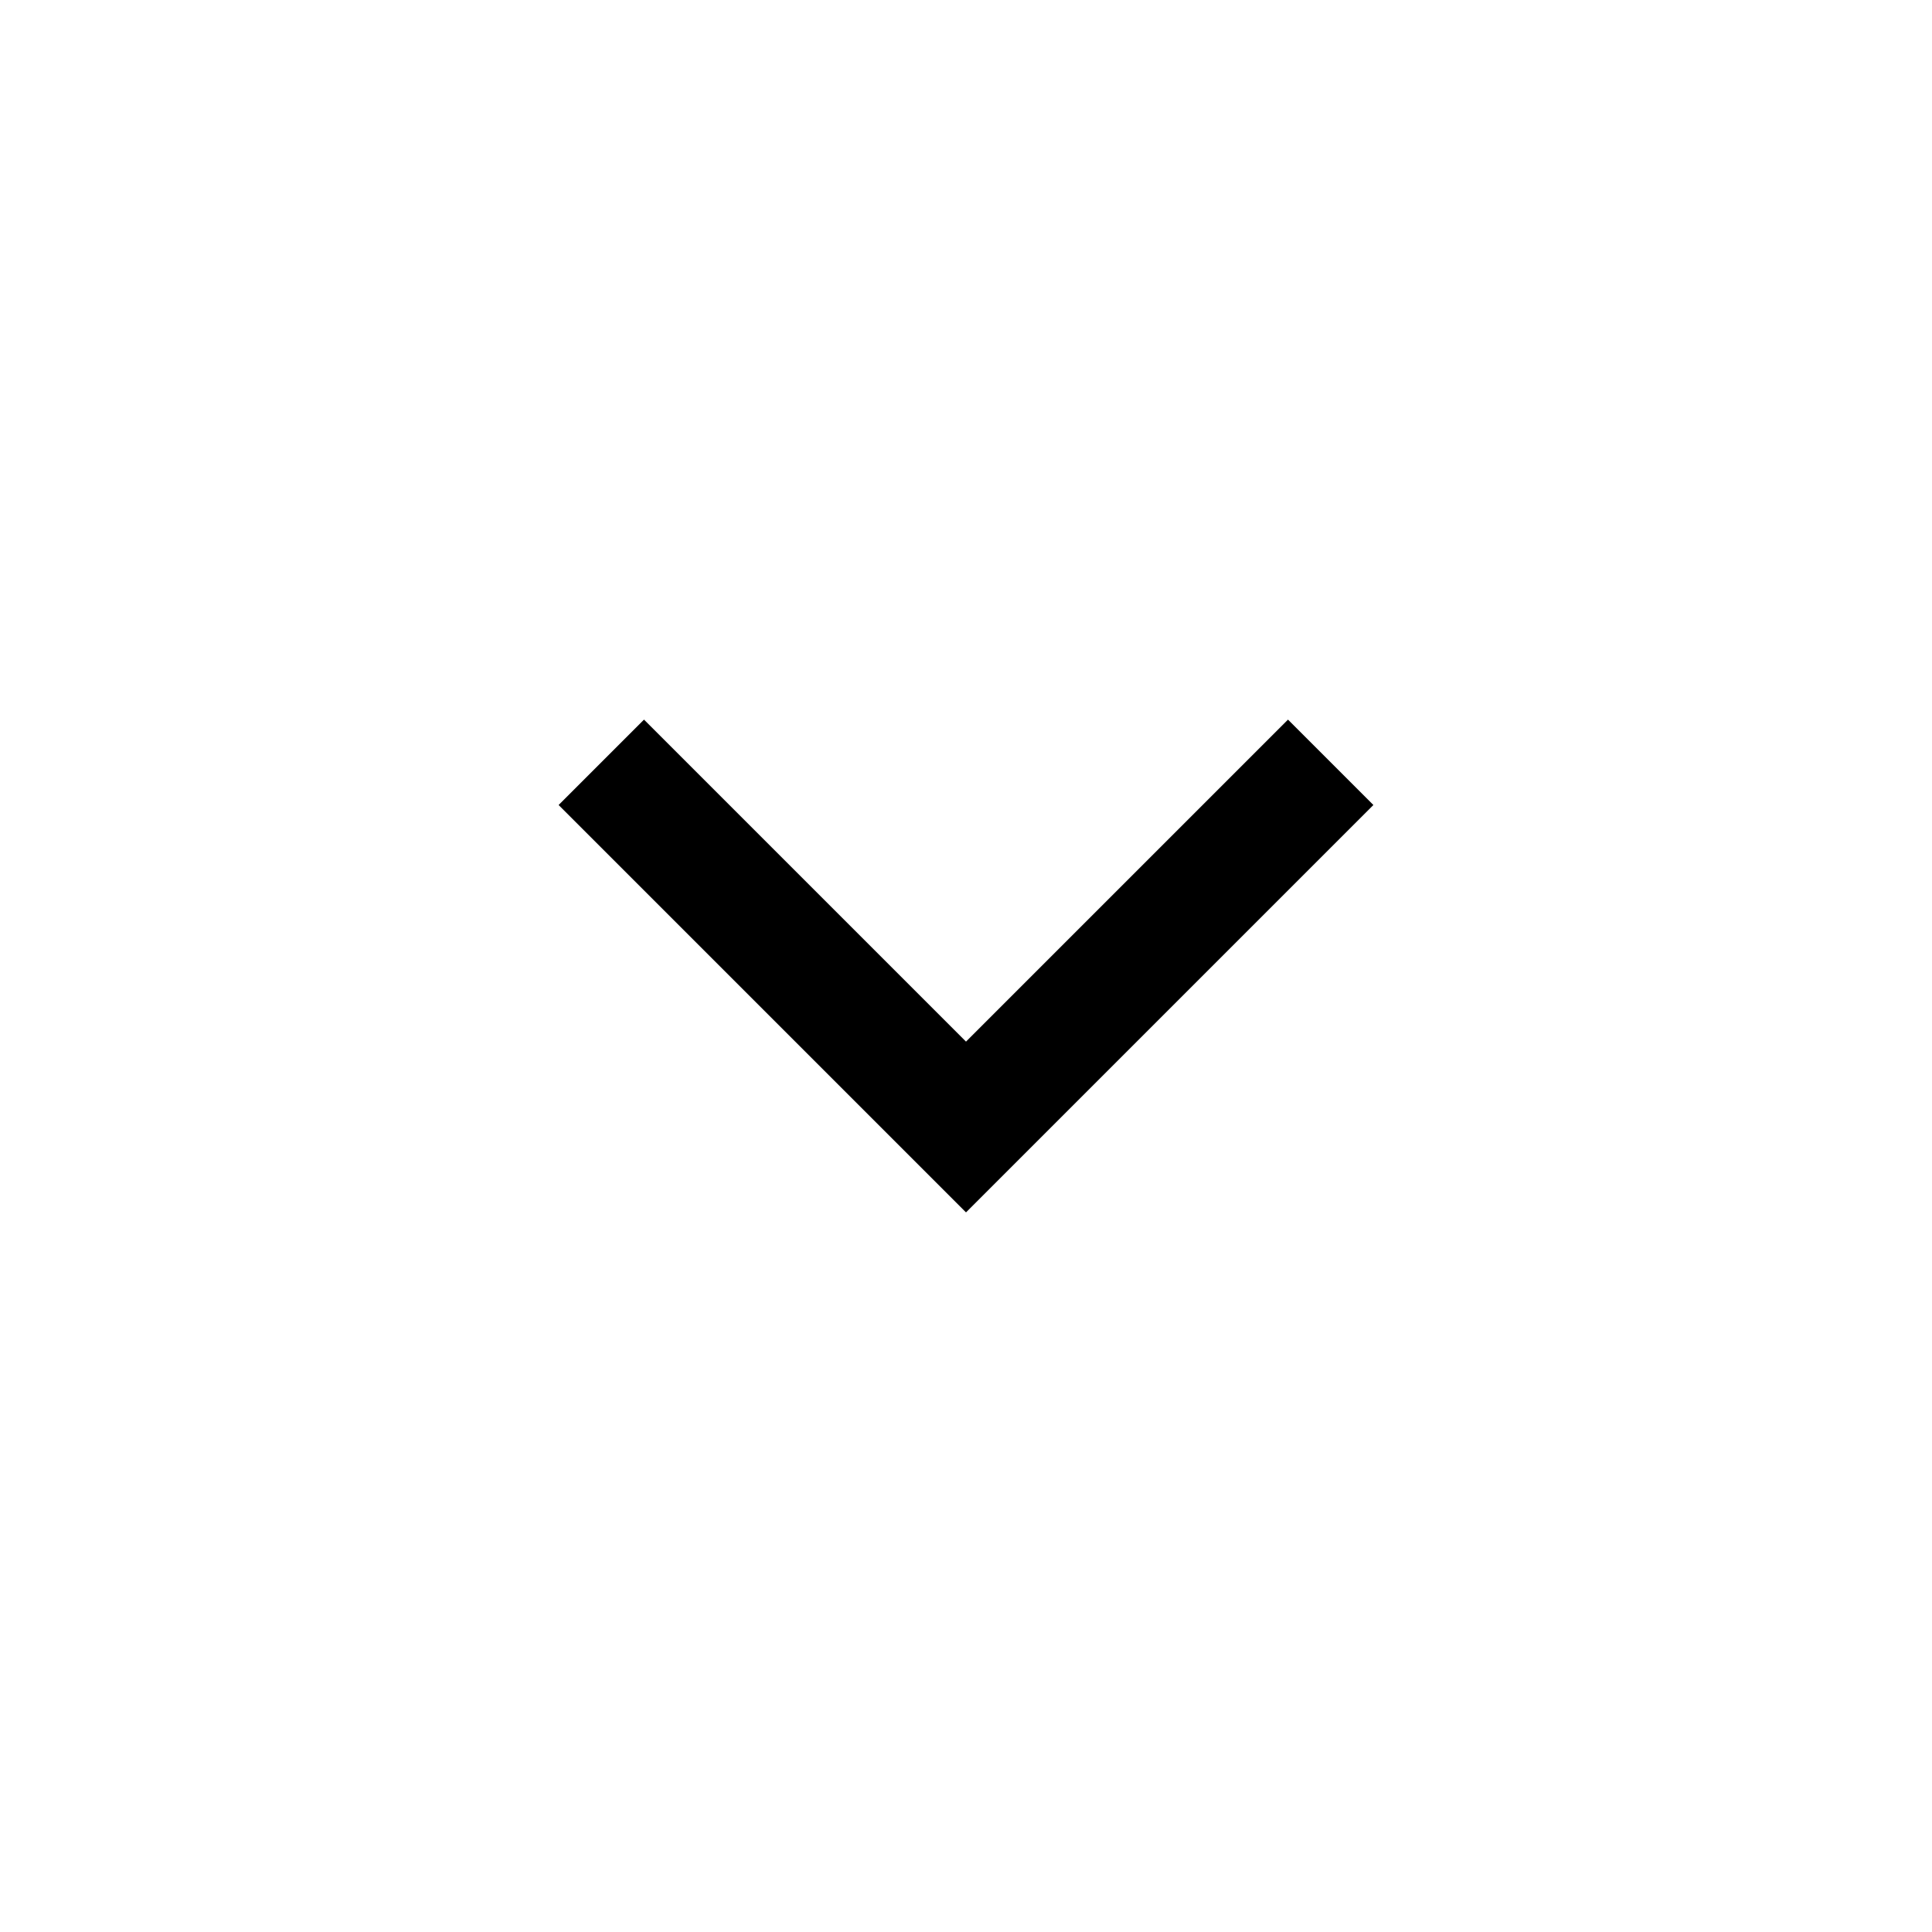
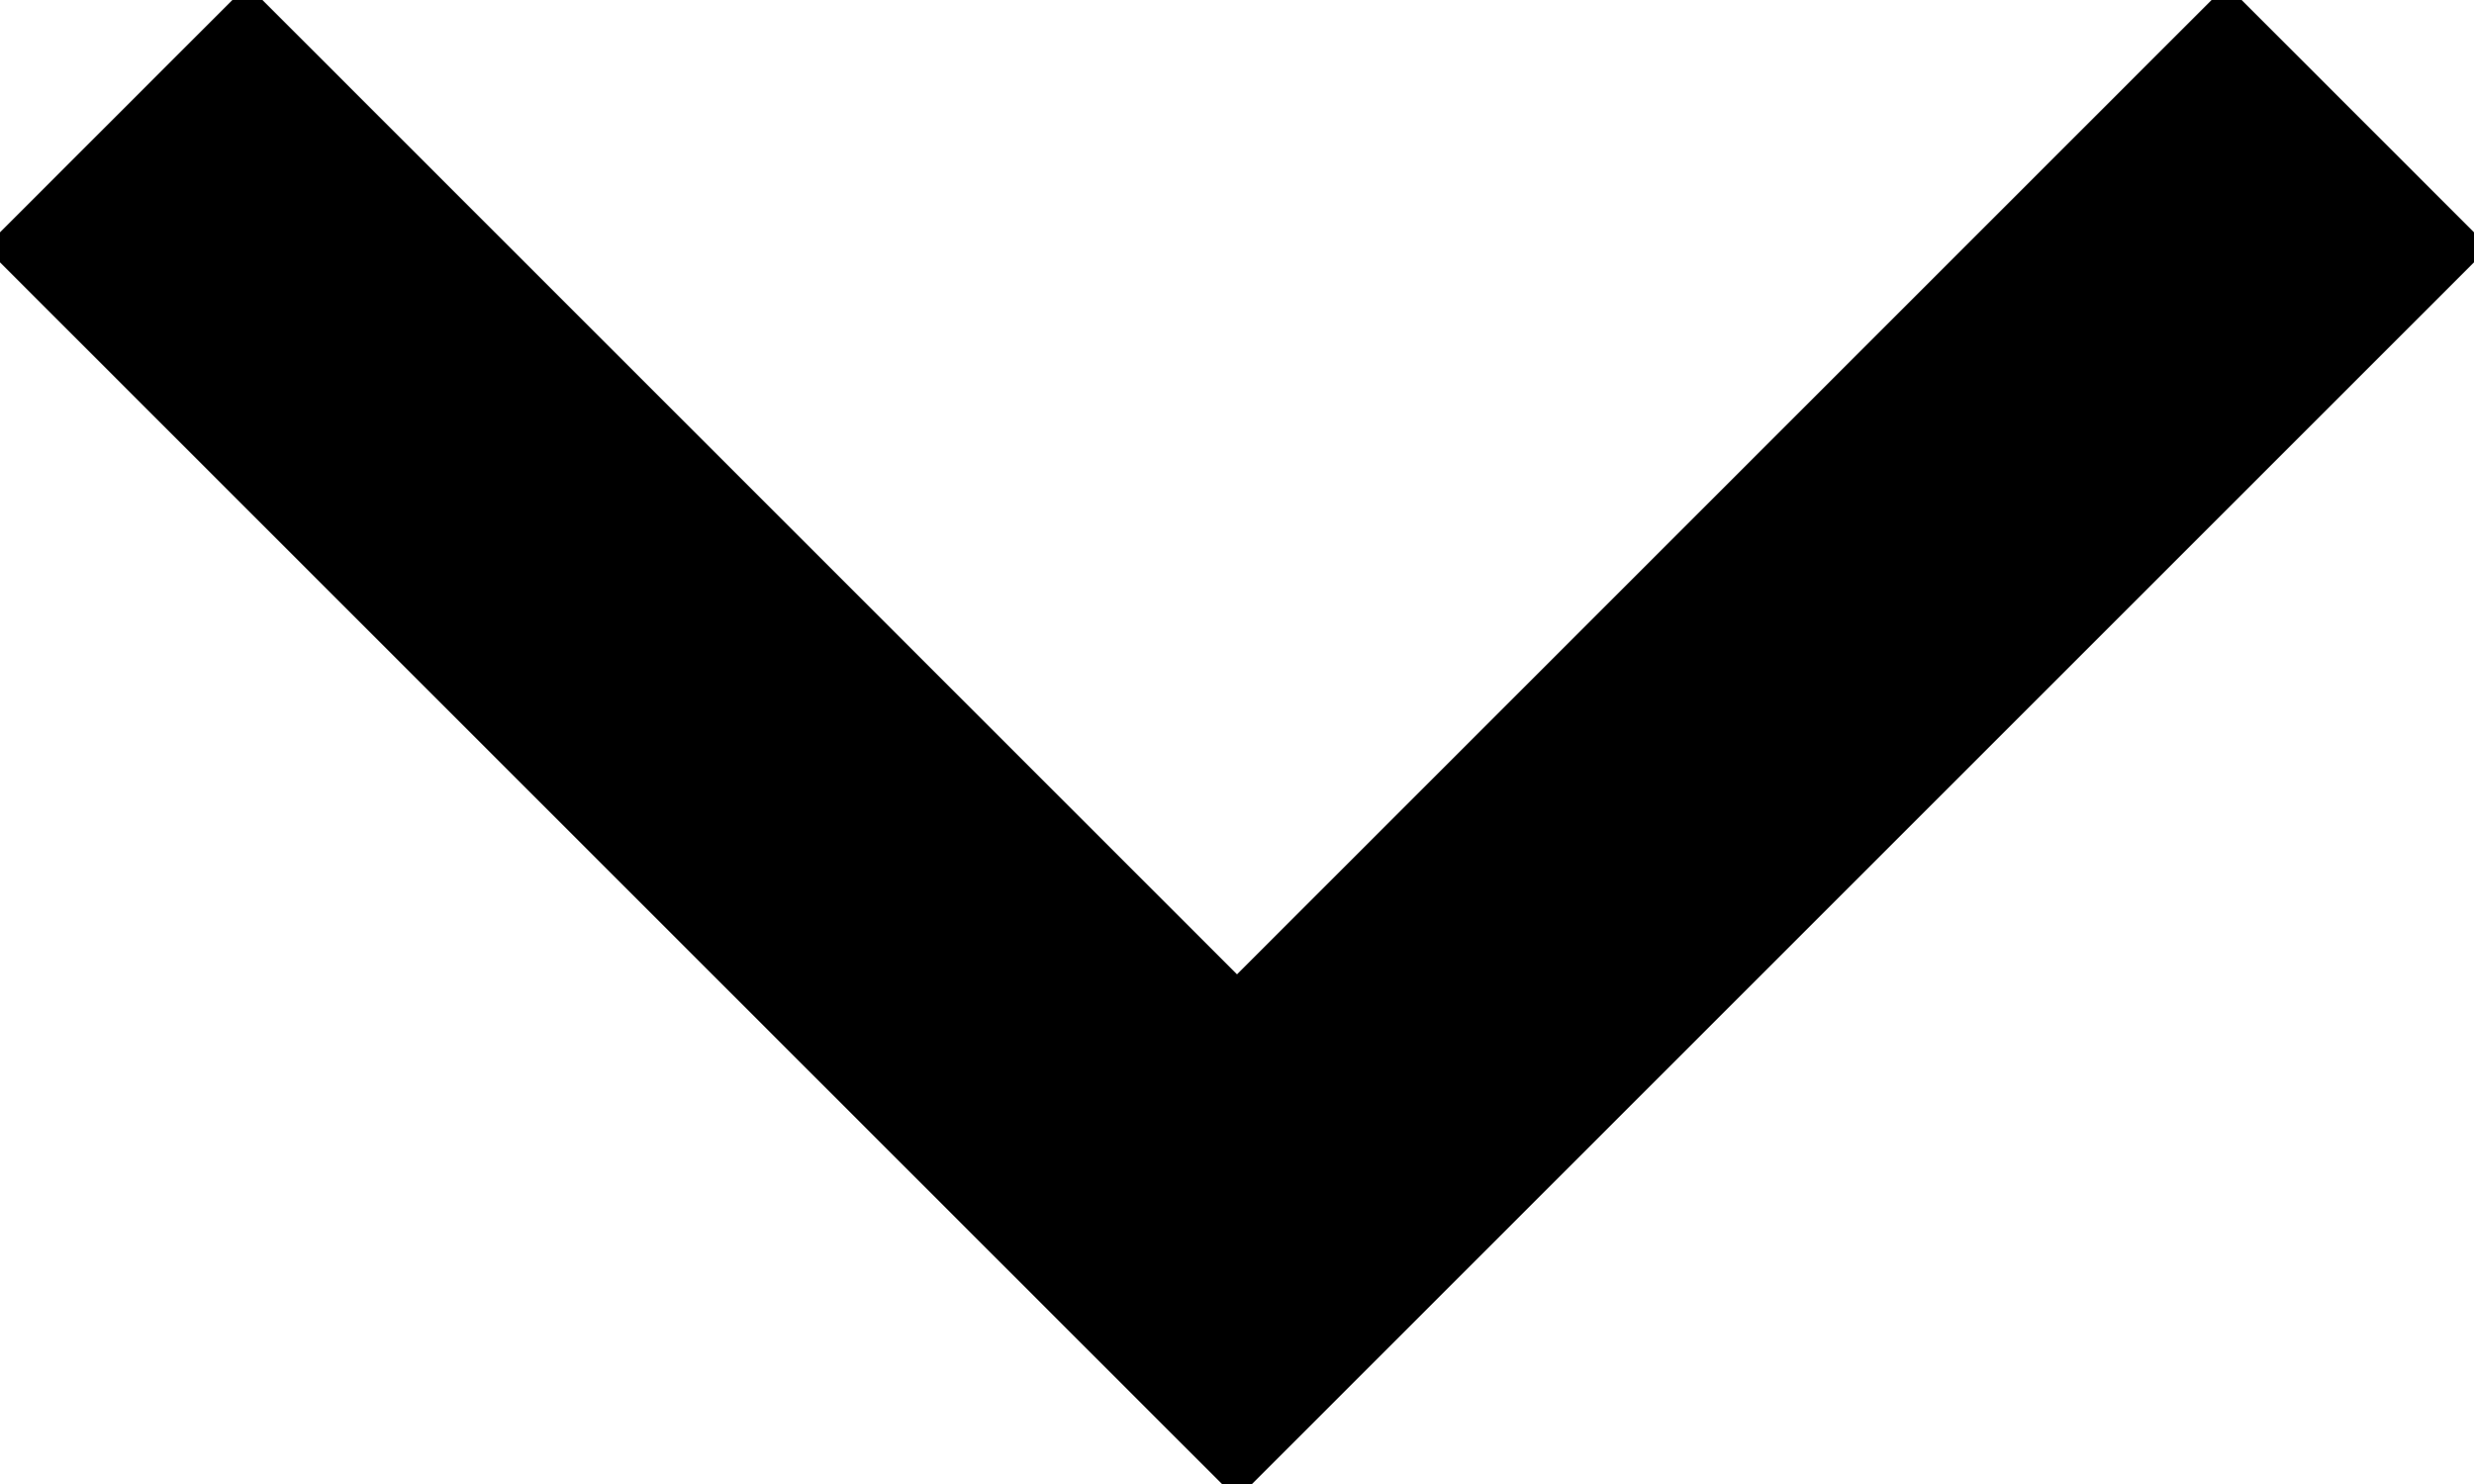
- <svg xmlns="http://www.w3.org/2000/svg" class="icon icon-chevron" focusable="false" aria-hidden="true" width="24" height="24" fill="none" viewBox="0 0 24 24">
+ <svg xmlns="http://www.w3.org/2000/svg" class="icon icon-chevron" focusable="false" aria-hidden="true" width="10" height="6" fill="none" viewBox="7 9 10 6">
  <path fill="none" stroke="currentColor" stroke-linecap="square" stroke-miterlimit="10" stroke-width="1.5" d="M8 10l4 4 4-4" />
</svg>
